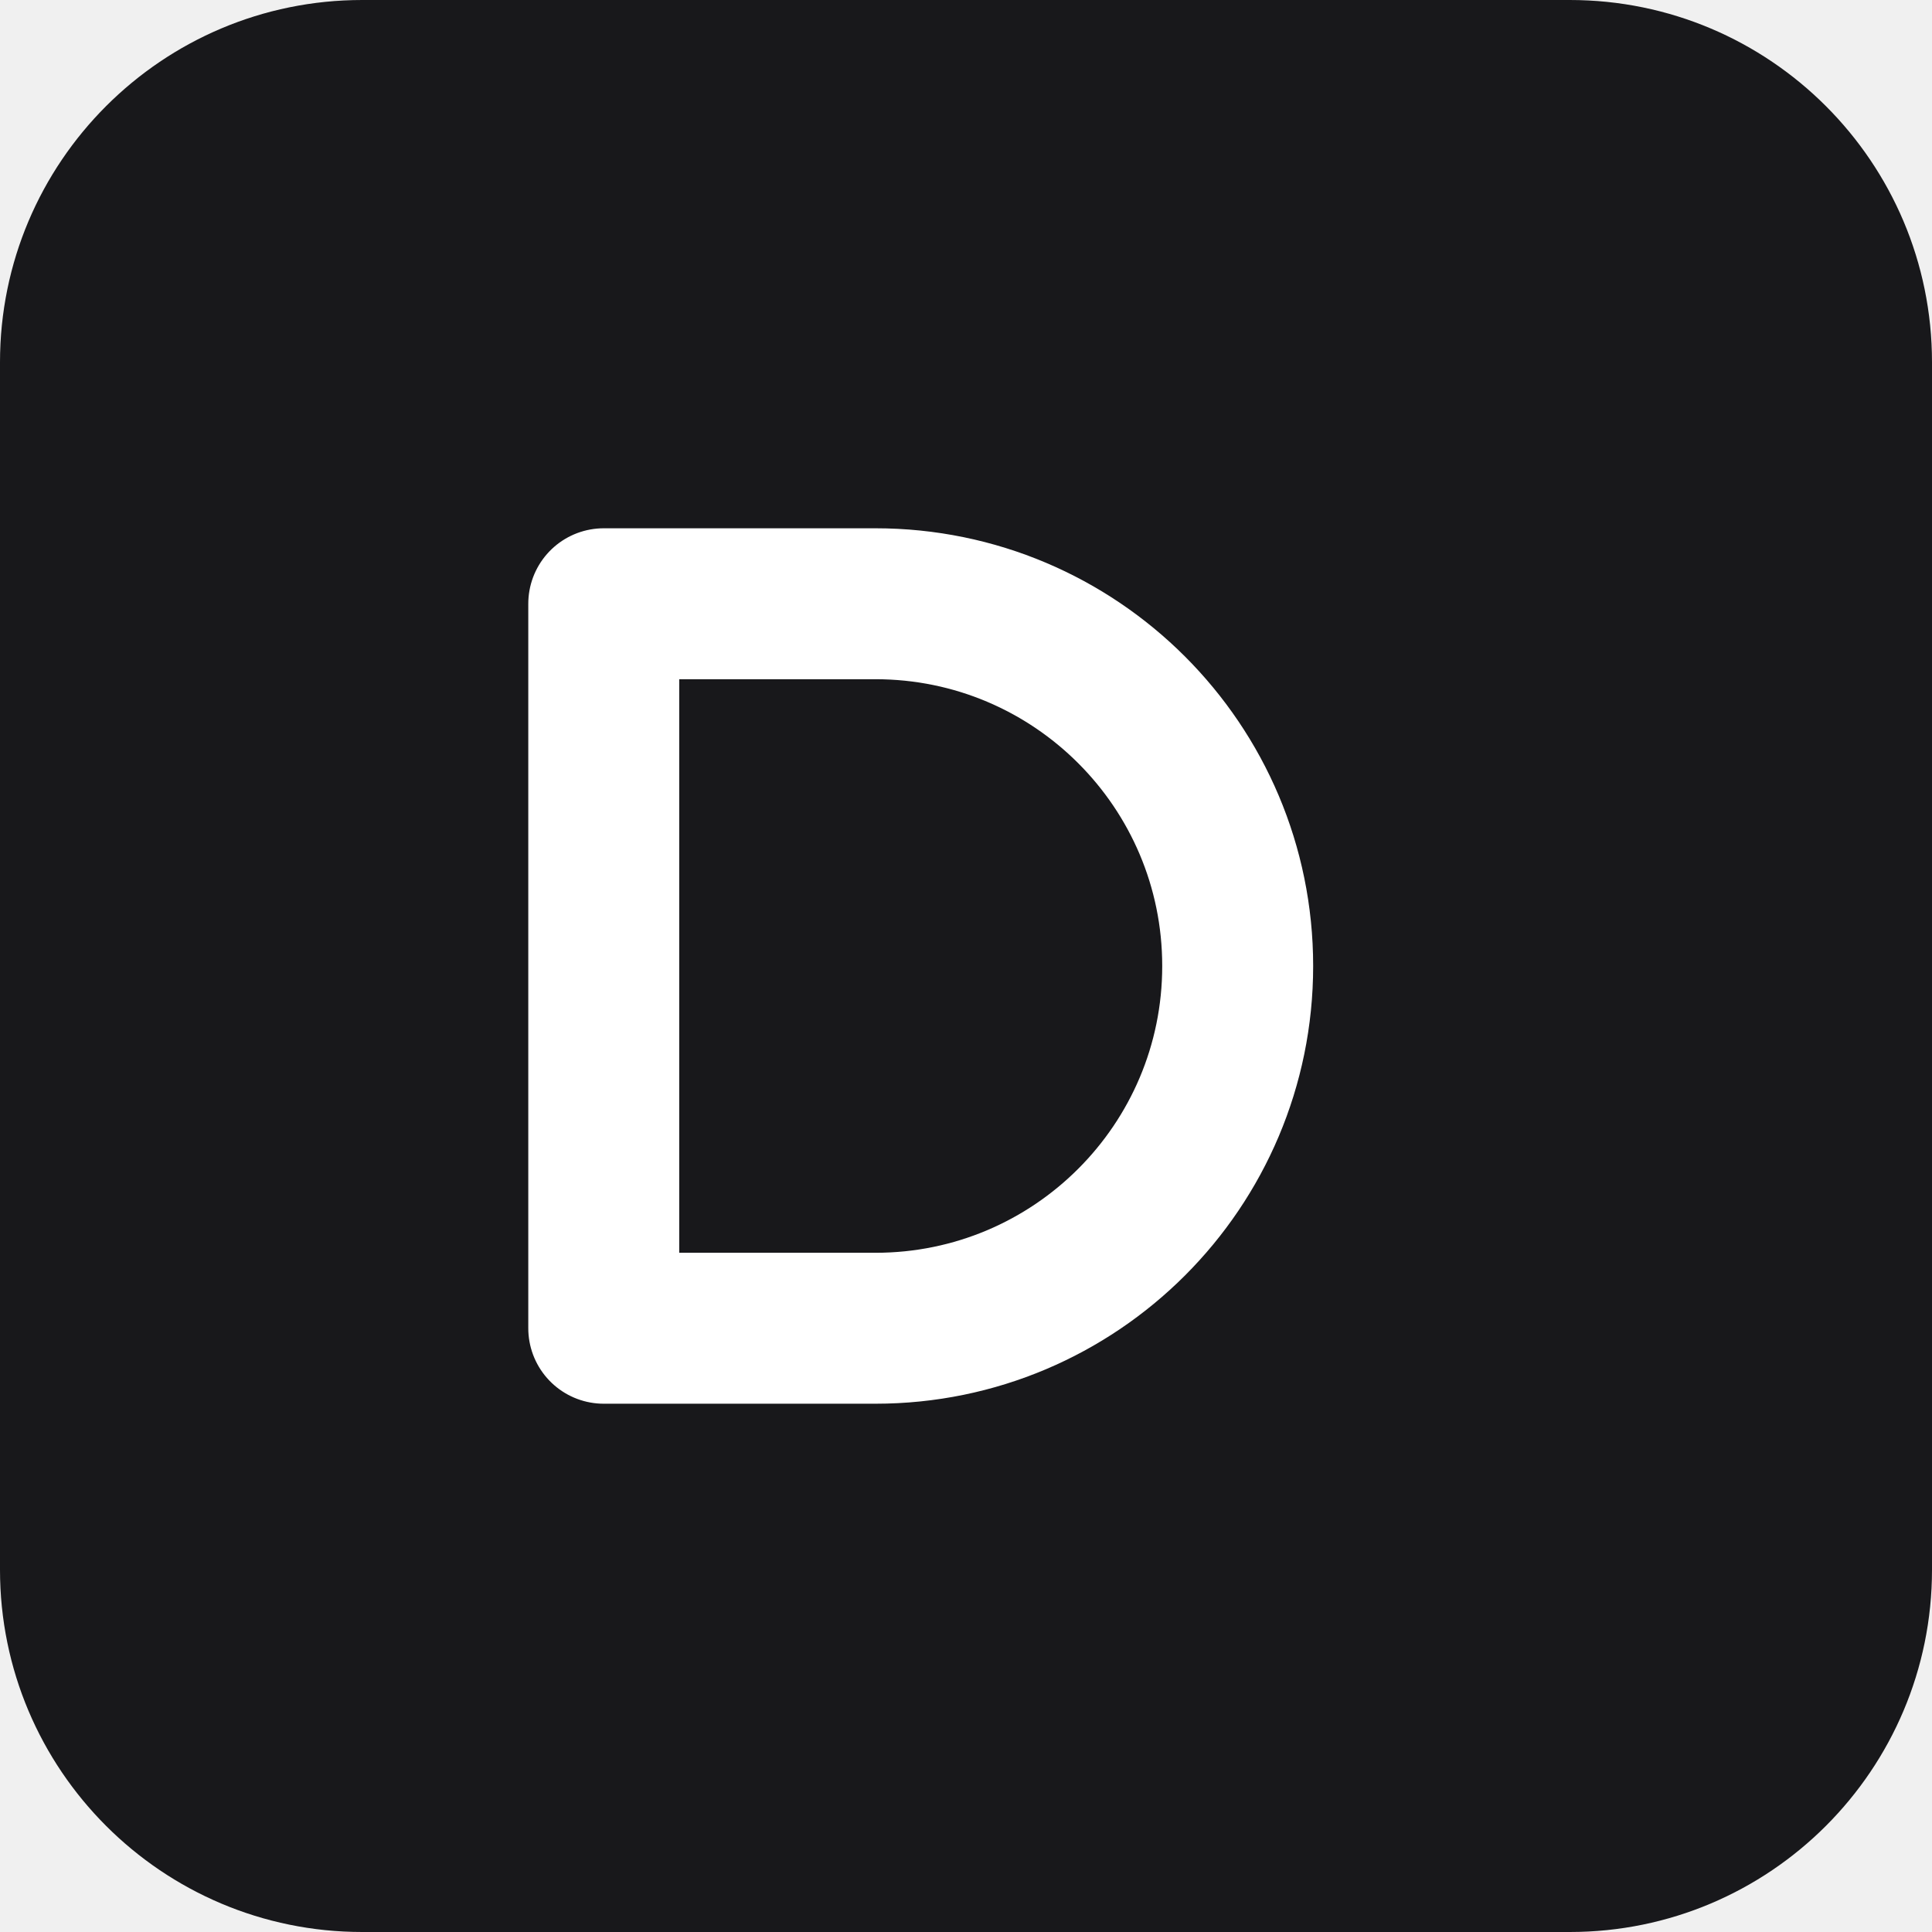
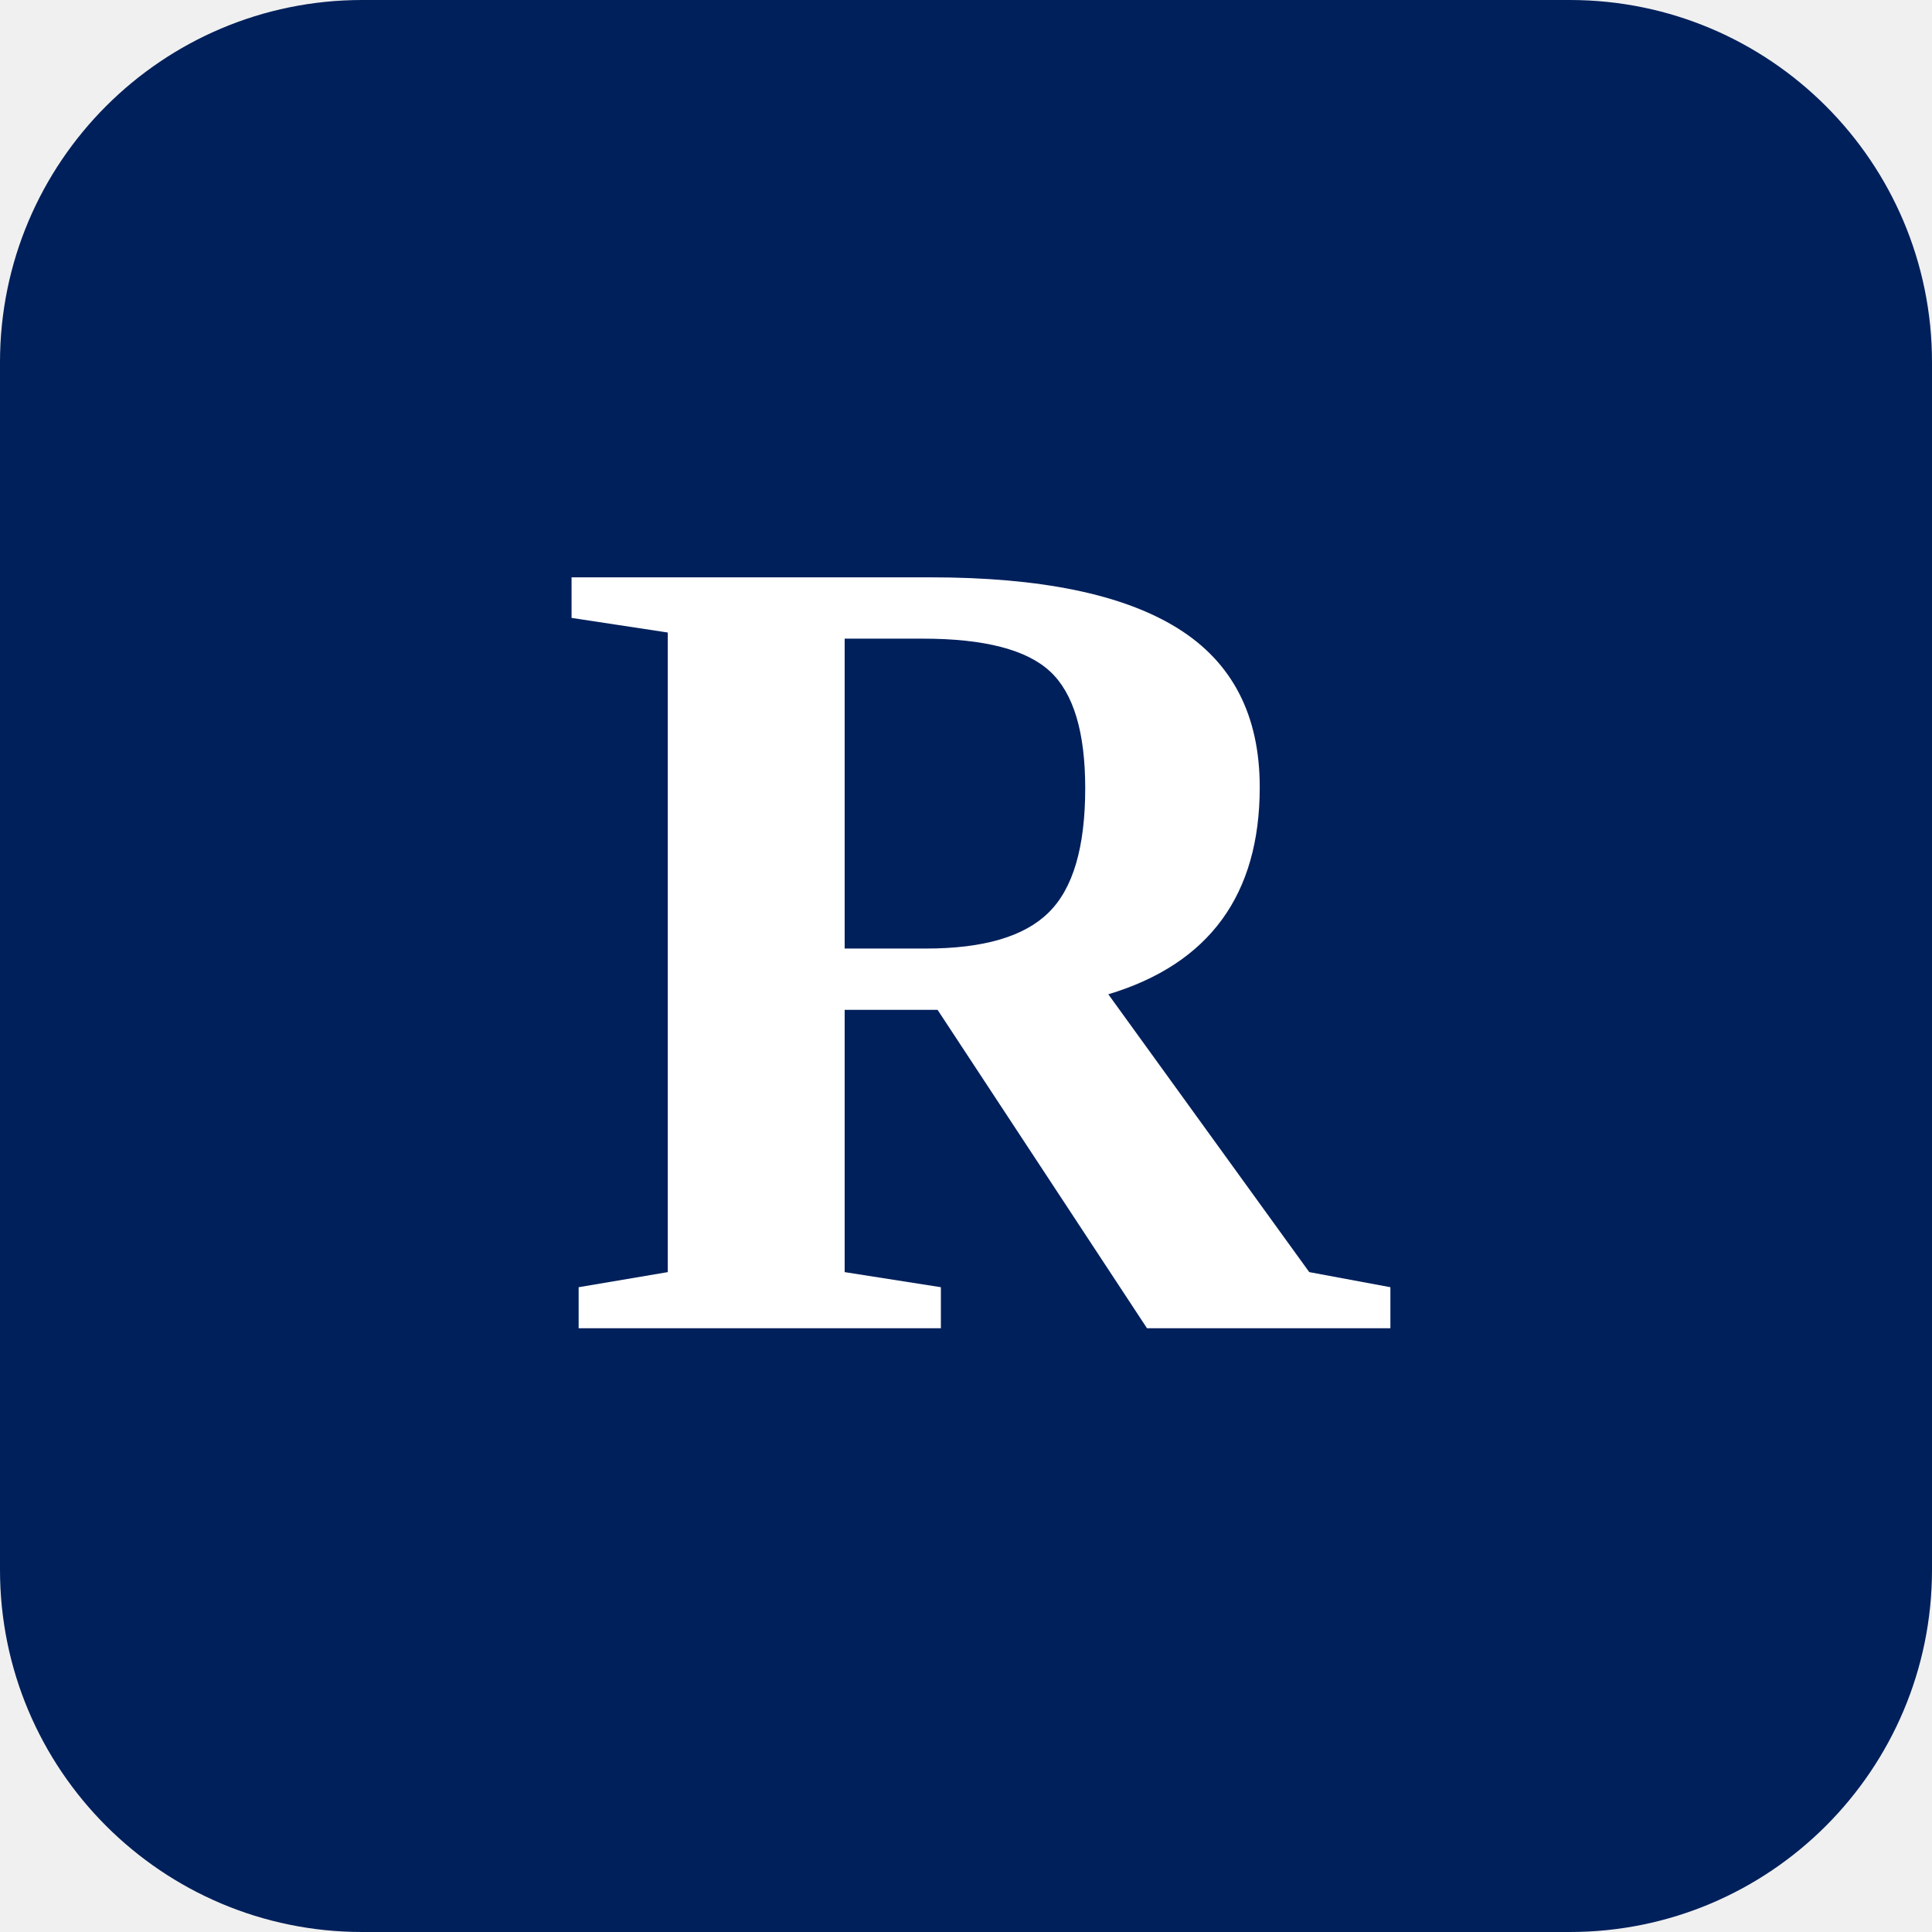
<svg xmlns="http://www.w3.org/2000/svg" viewBox="0 0 64 64">
-   <rect width="64" height="64" rx="12" fill="#18181b" />
-   <path d="M20 44V20h9a12 12 0 0 1 0 24H20" stroke="#fff" stroke-width="5" fill="none" stroke-linecap="round" stroke-linejoin="round" />
+   <rect width="64" height="64" rx="12" fill="#00205b" />
+   <text x="32" y="44" text-anchor="middle" font-family="Georgia, 'Times New Roman', serif" font-size="38" font-weight="bold" fill="#ffffff">R</text>
</svg>
